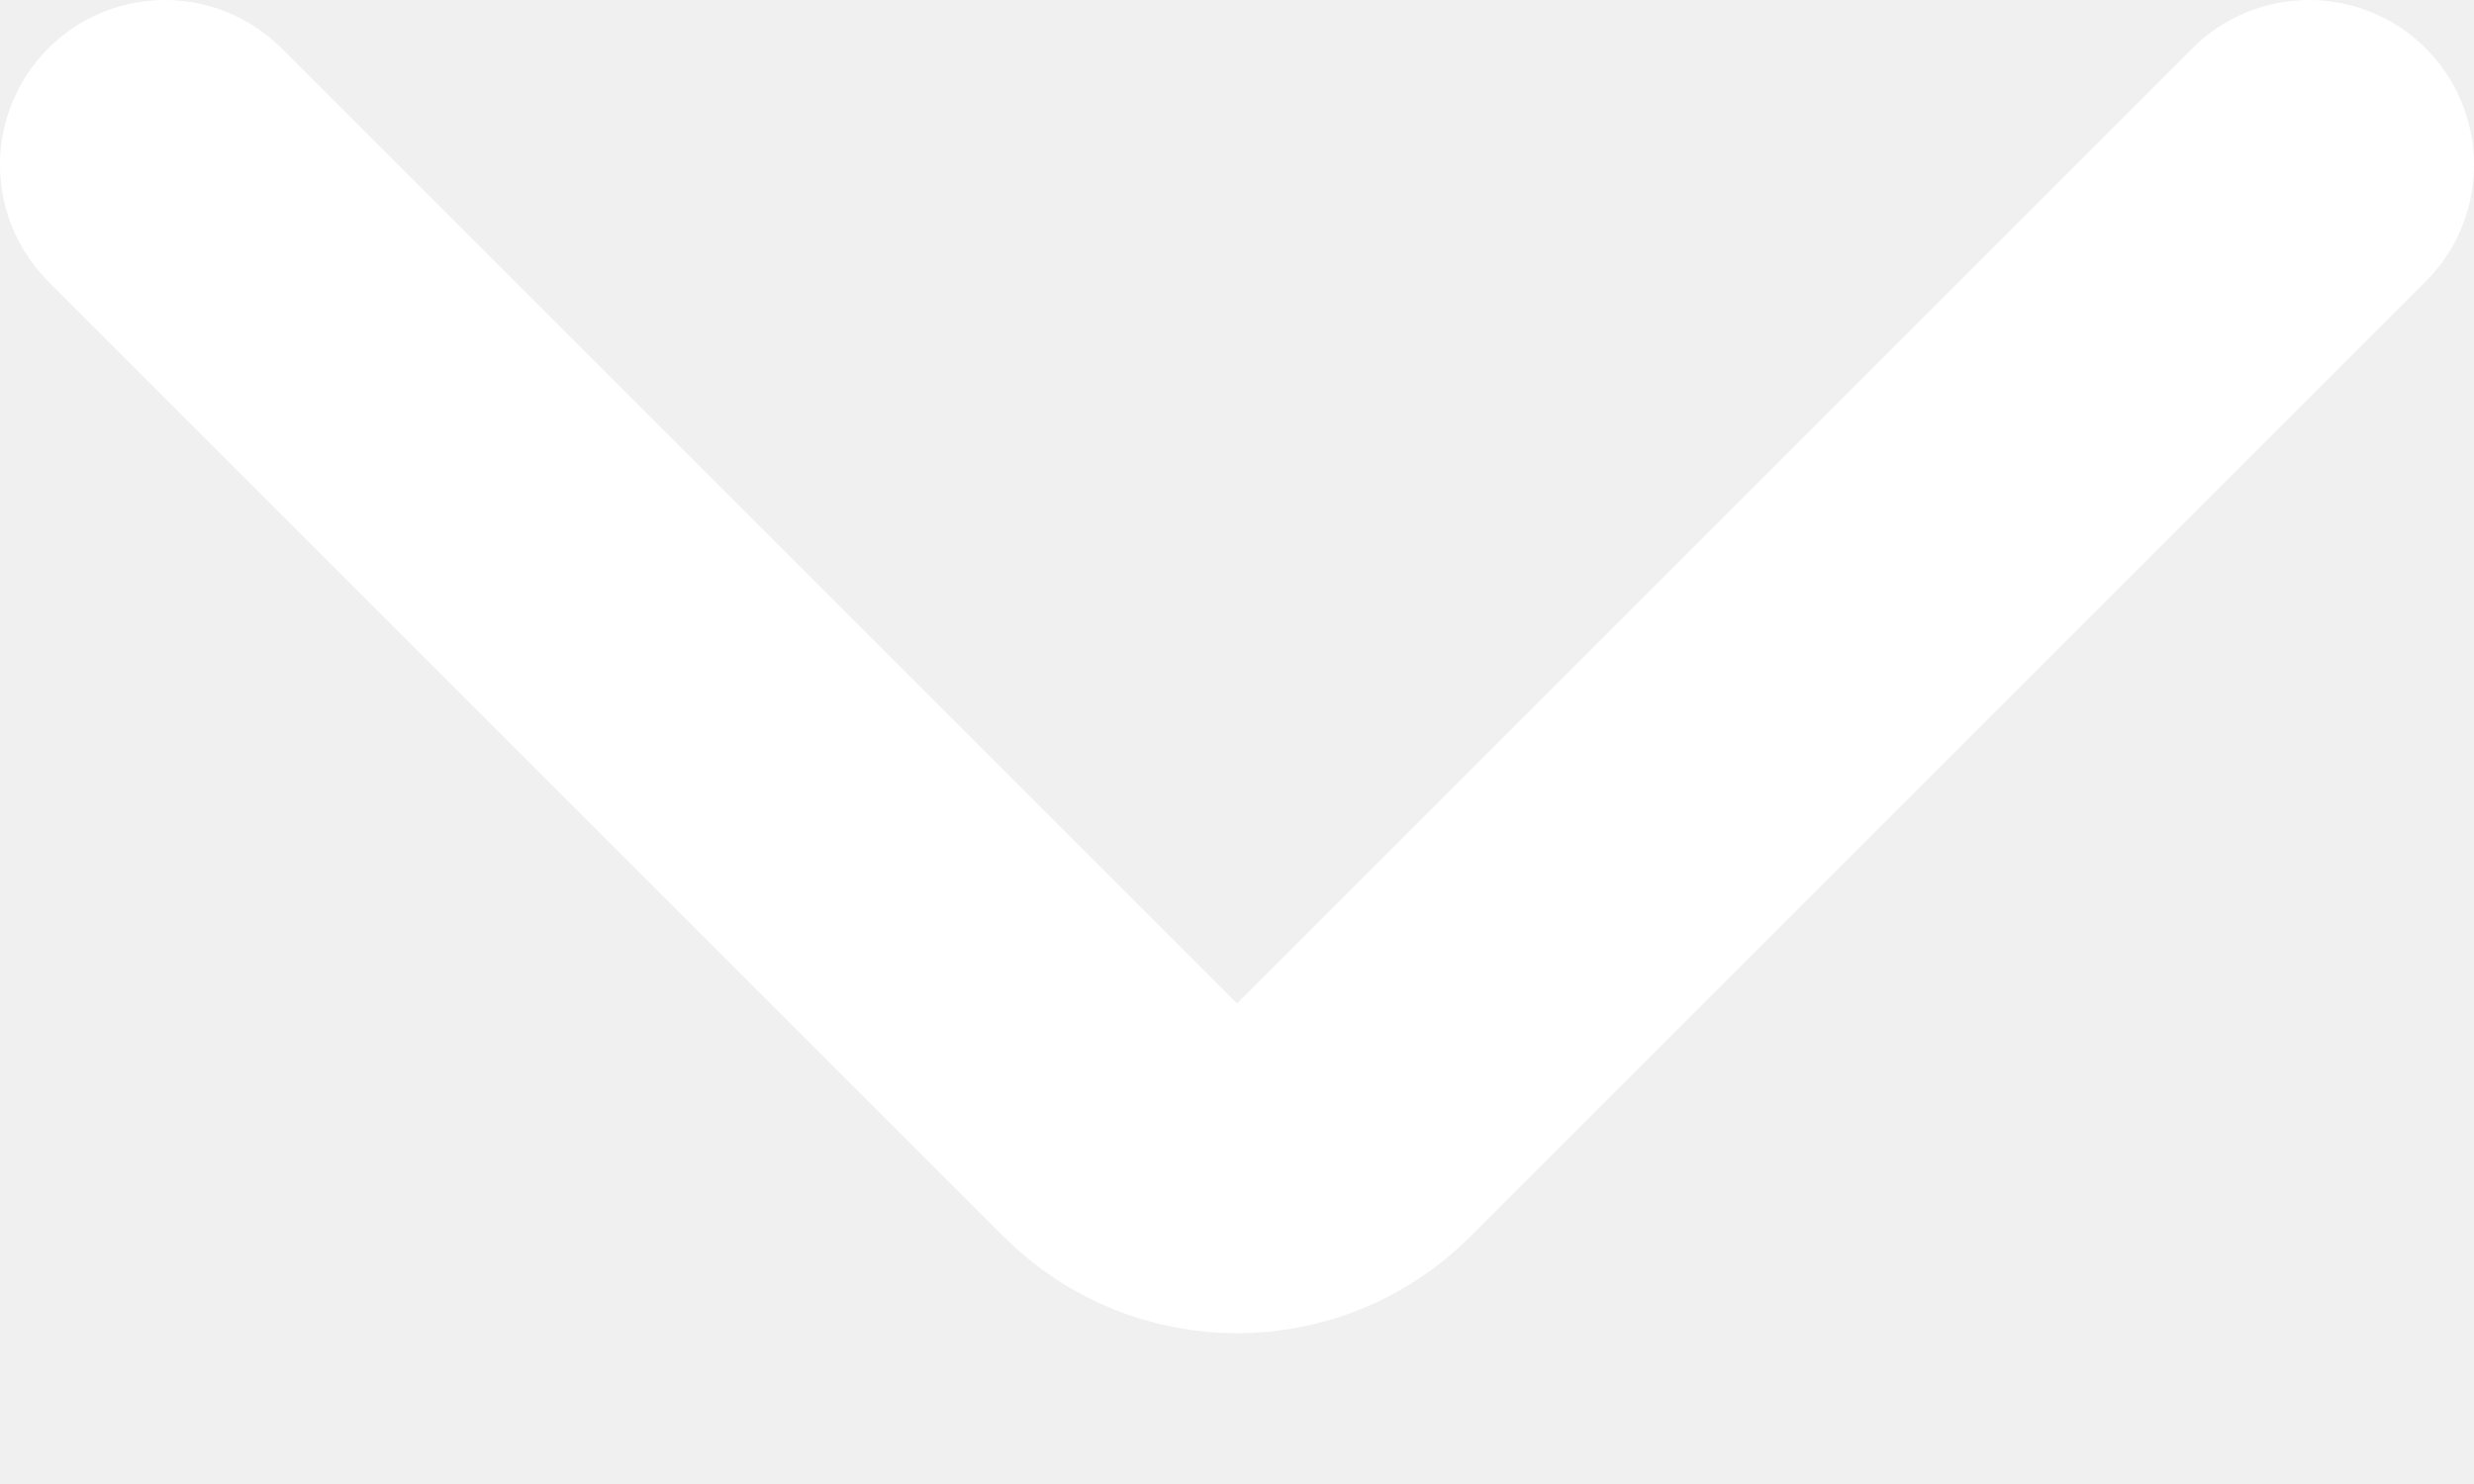
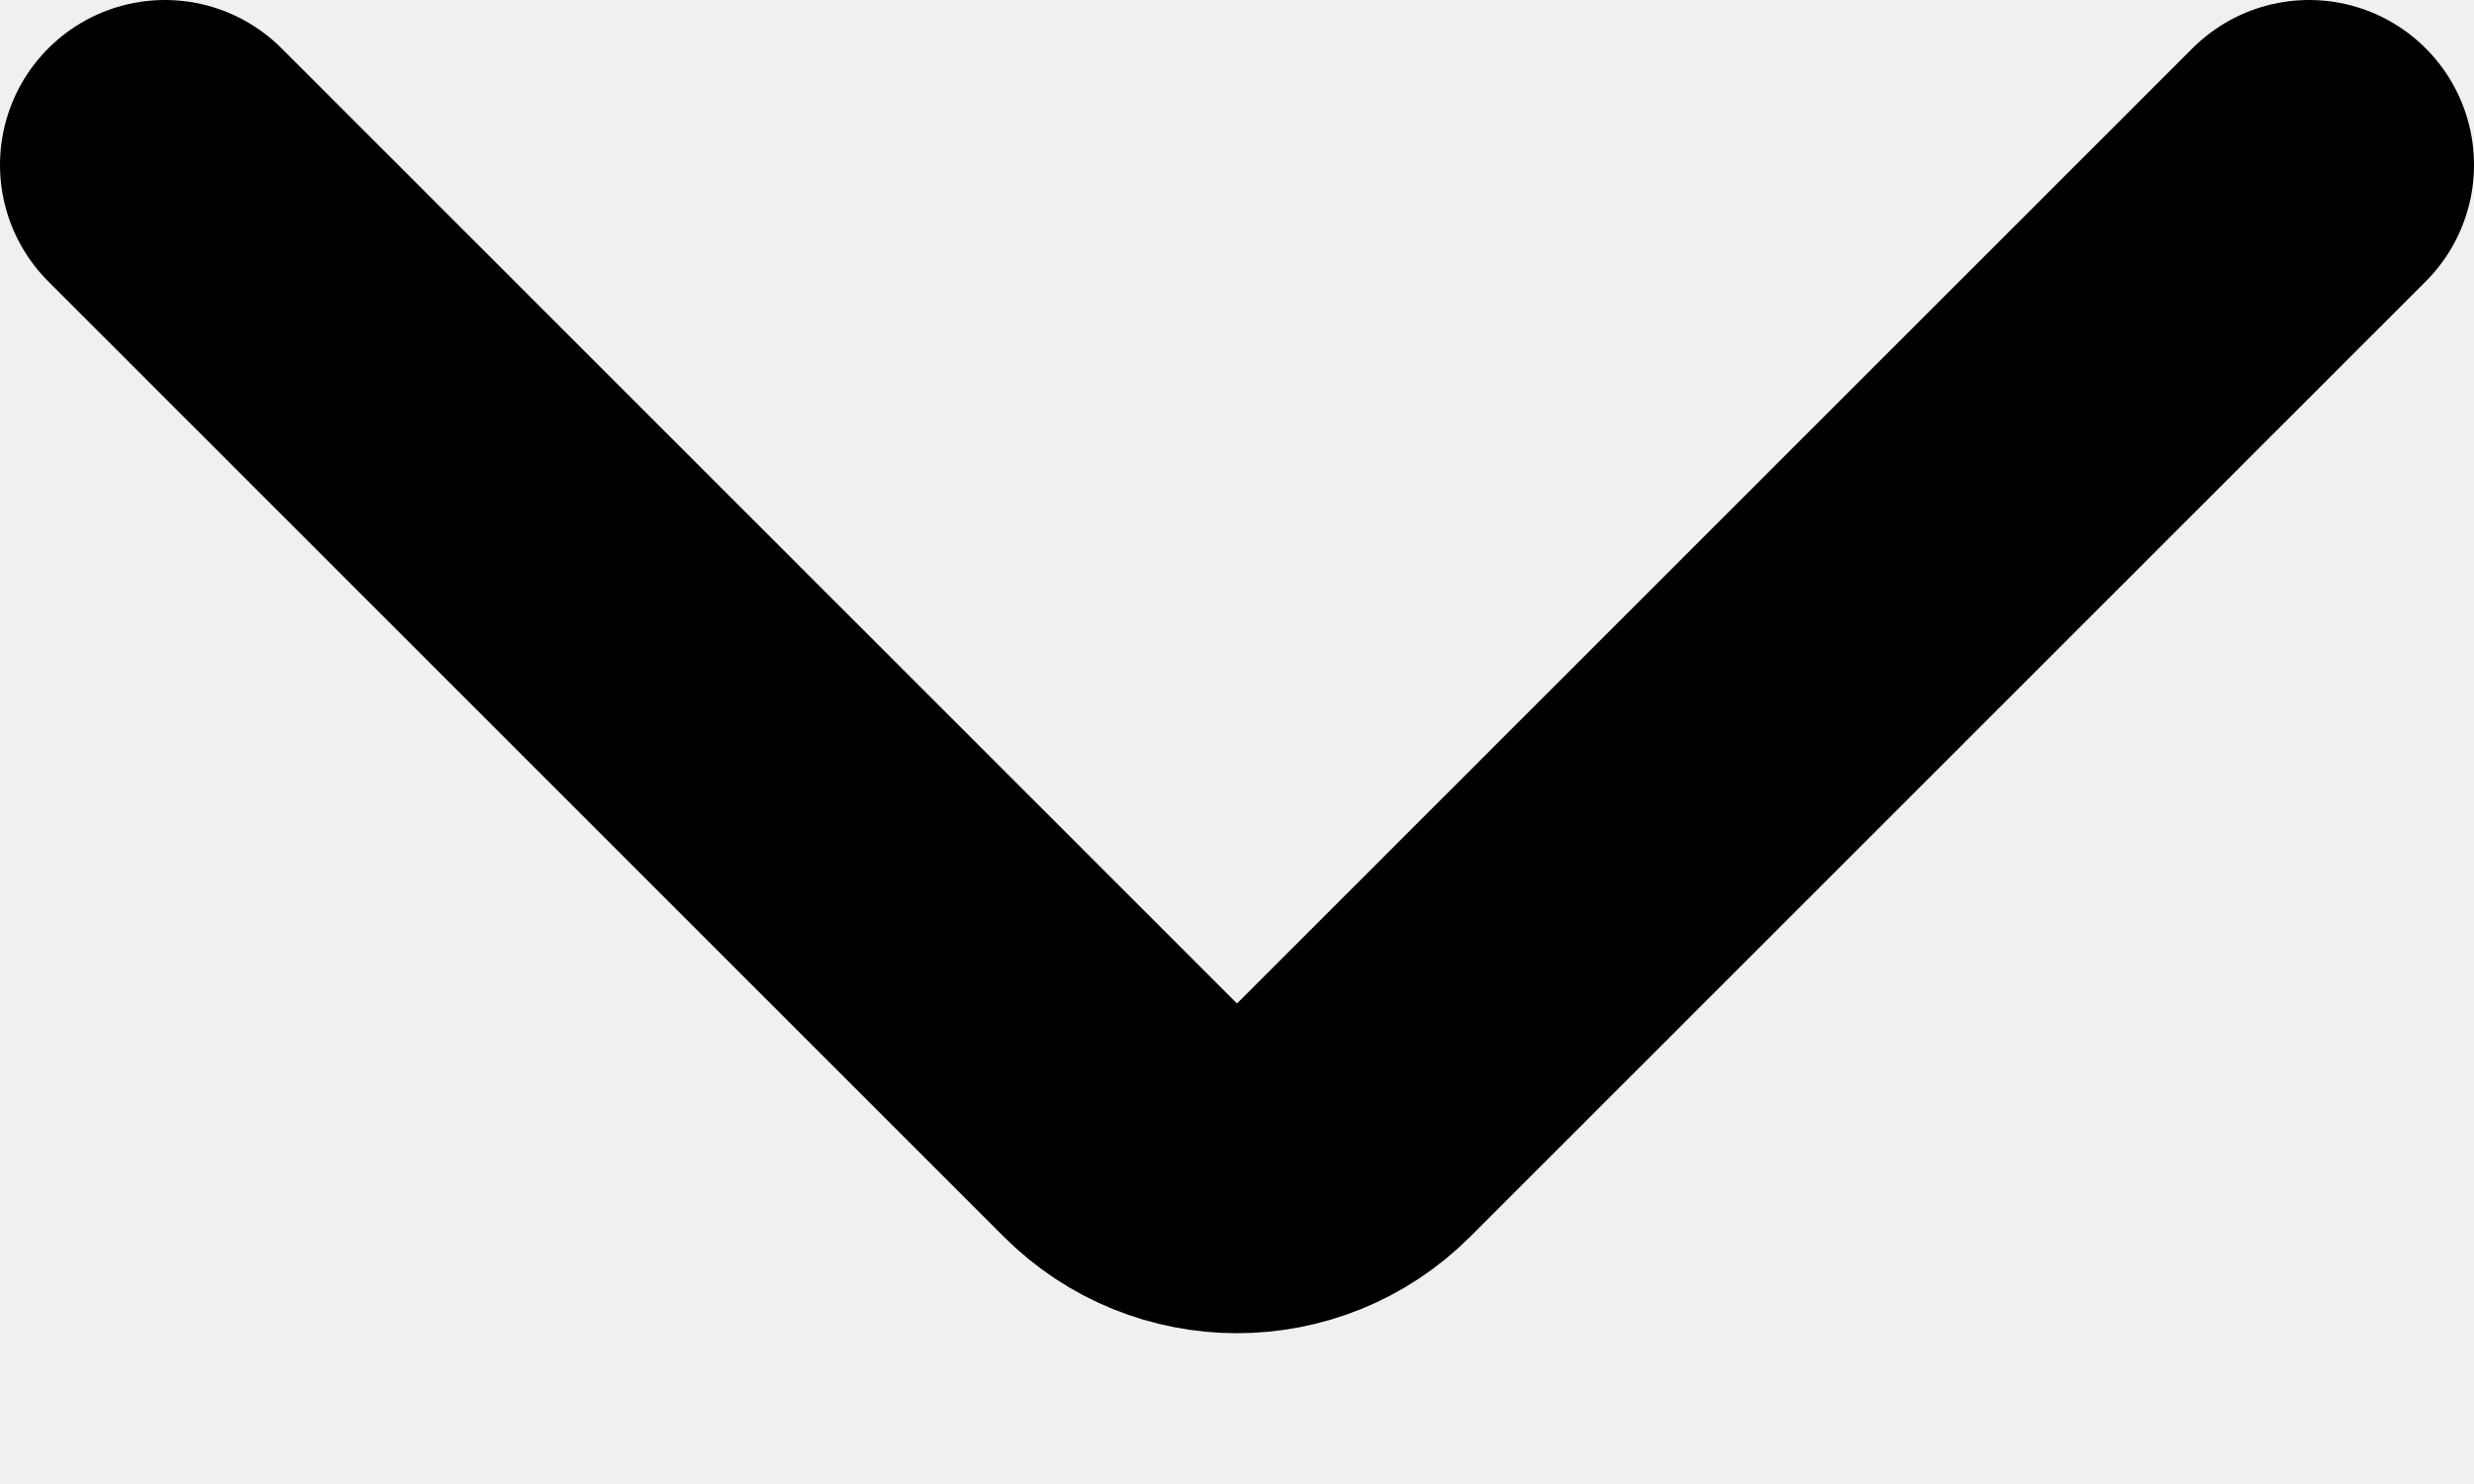
<svg xmlns="http://www.w3.org/2000/svg" viewBox="0 0 15 9" fill="none" id="arrow">
-   <path d="M1 1L6.793 6.793C7.183 7.183 7.817 7.183 8.207 6.793L14 1" stroke="white" stroke-width="2" stroke-linecap="round" />
+   <path d="M1 1L6.793 6.793C7.183 7.183 7.817 7.183 8.207 6.793L14 1" stroke="currentColor" stroke-width="2" stroke-linecap="round" />
</svg>
